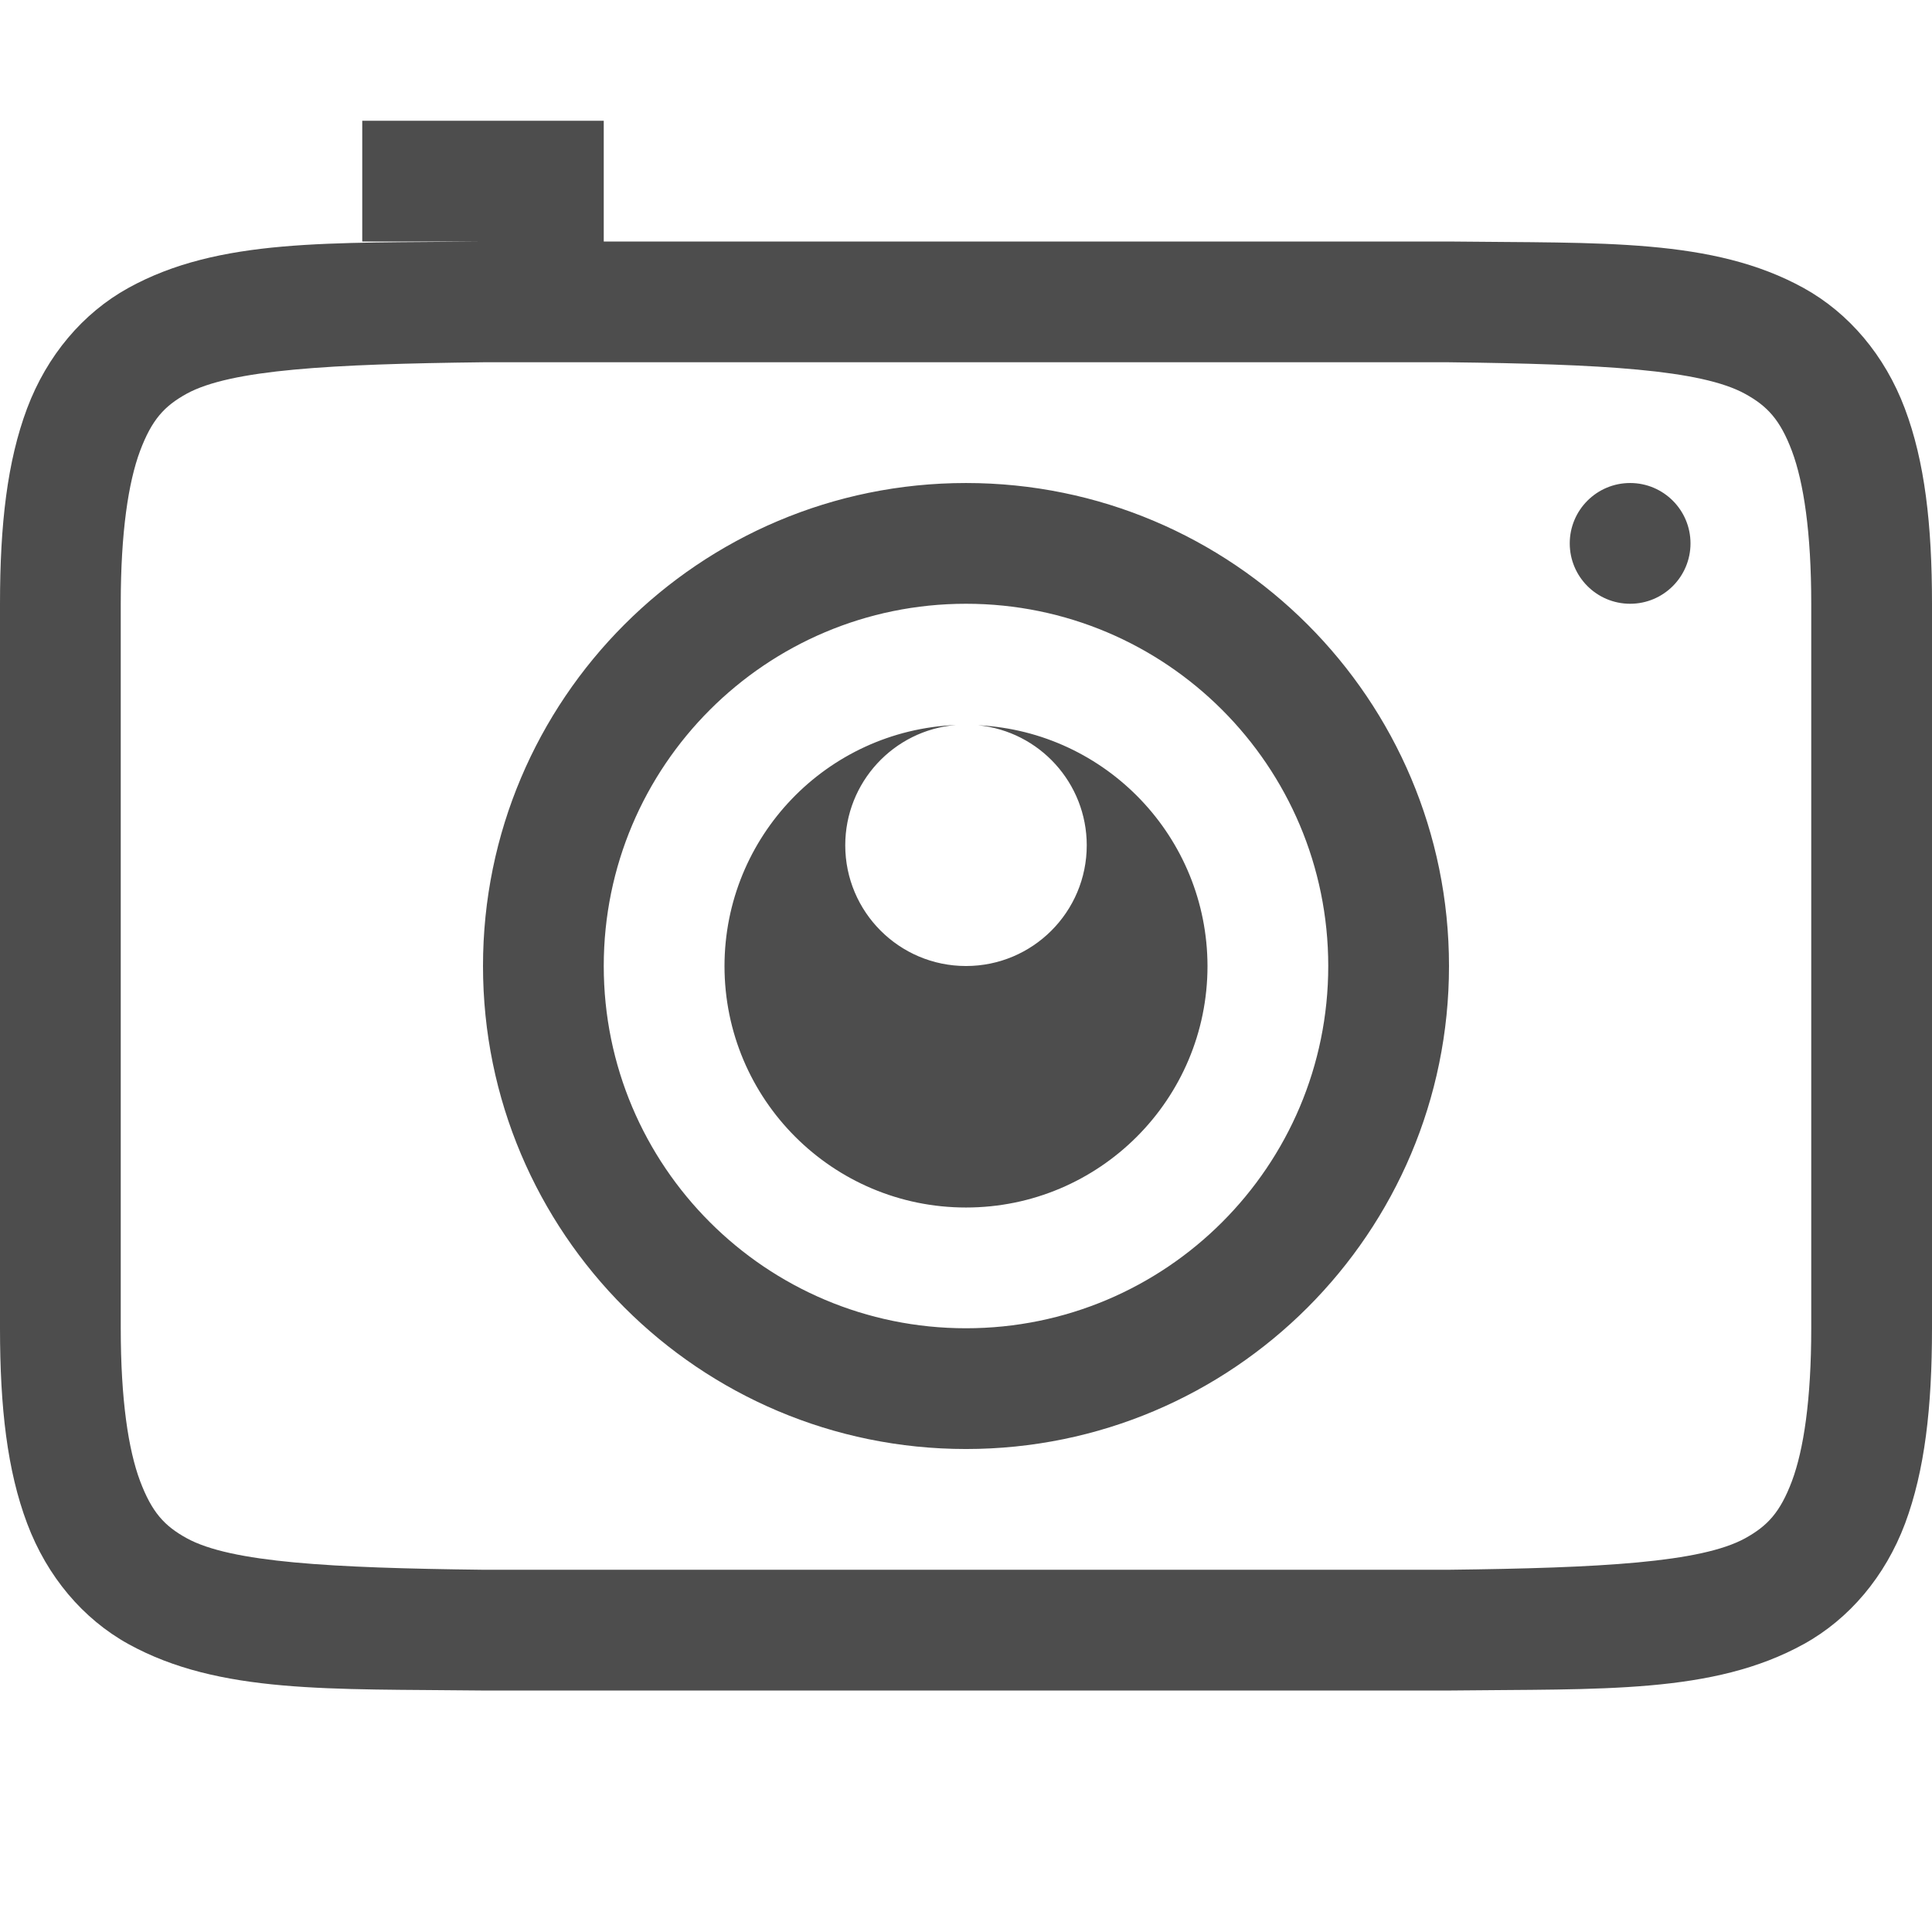
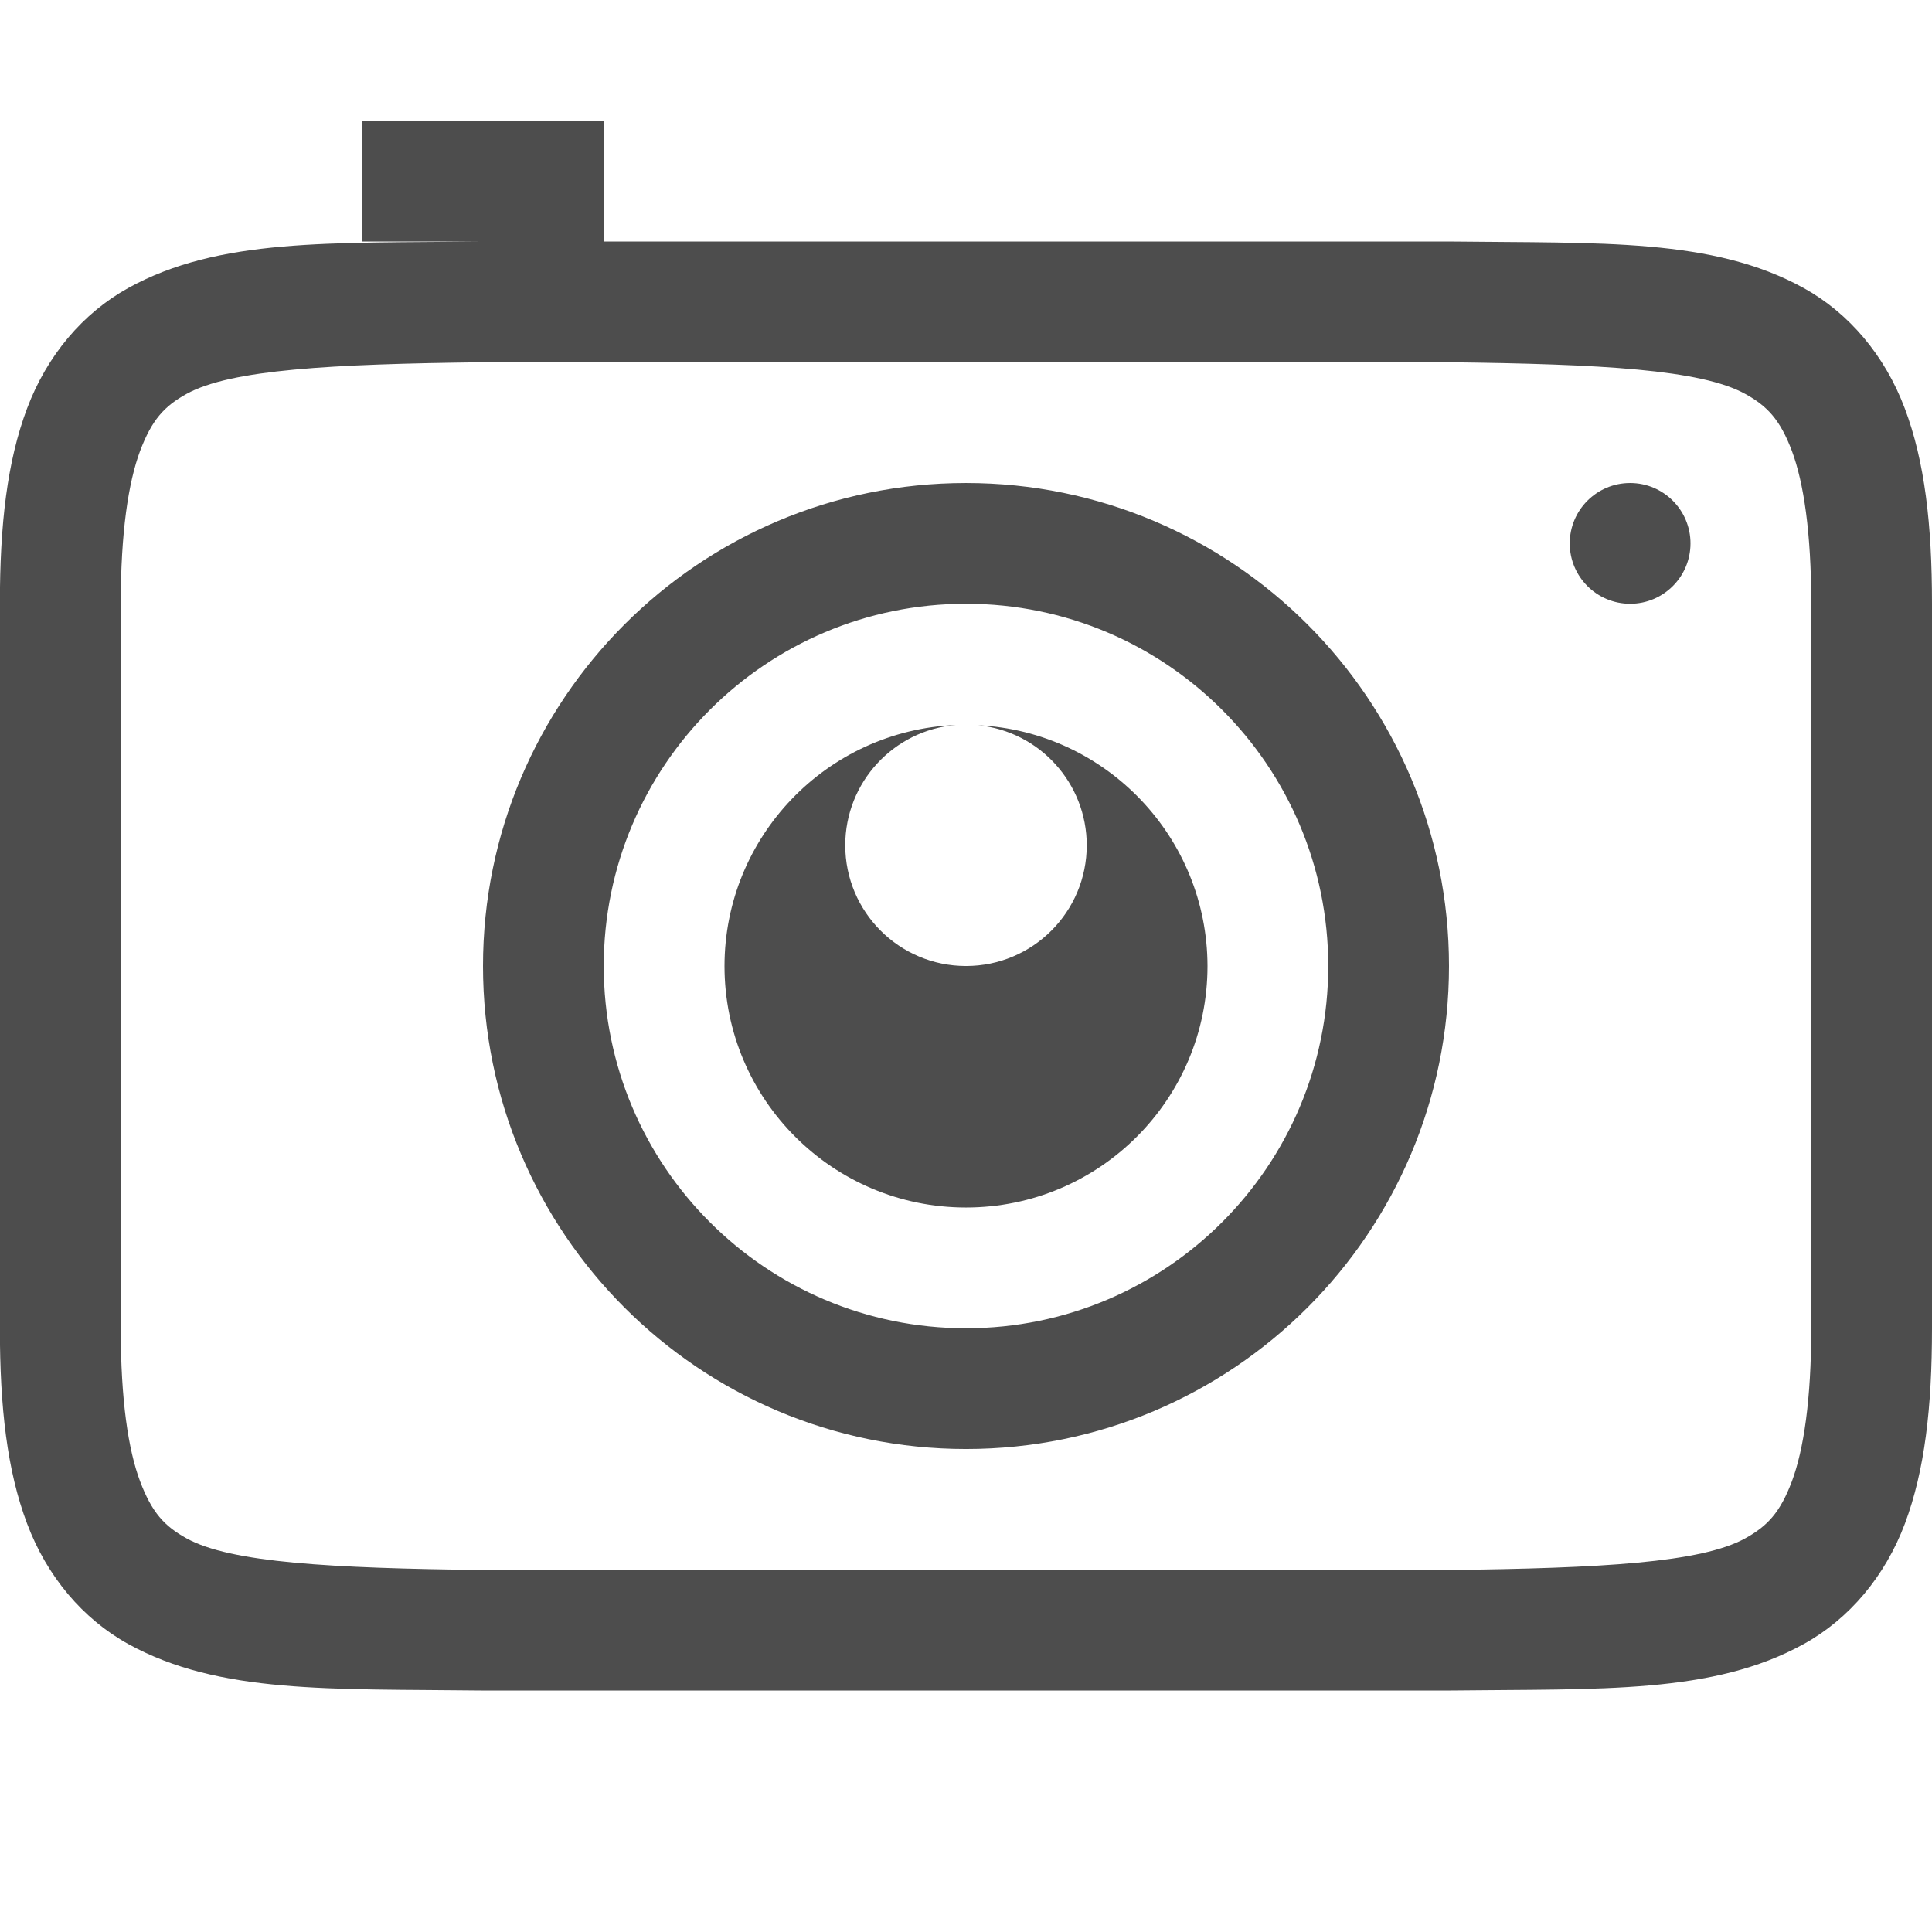
<svg xmlns="http://www.w3.org/2000/svg" width="16" height="16" version="1.1">
  <g transform="translate(-372,-179.9999)">
-     <path d="m 375,181 v 1 h 0.994 c -1.258,0.015 -2.179,-0.031 -2.932,0.385 -0.376,0.208 -0.673,0.559 -0.838,0.998 C 372.06,183.821 372,184.342 372,185 v 6 c 0,0.658 0.06,1.179 0.225,1.617 0.165,0.439 0.462,0.79 0.838,0.998 0.753,0.415 1.673,0.37 2.932,0.385 h 0.004 8.004 0.004 c 1.258,-0.015 2.179,0.031 2.932,-0.385 0.376,-0.208 0.673,-0.559 0.838,-0.998 C 387.94,192.179 388,191.658 388,191 v -6 c 0,-0.658 -0.06,-1.179 -0.225,-1.617 -0.165,-0.439 -0.462,-0.79 -0.838,-0.998 -0.753,-0.415 -1.673,-0.37 -2.932,-0.385 h -0.004 H 377 v -1 z m 1,2 h 8 c 1.259,0.015 2.087,0.06 2.453,0.262 0.183,0.101 0.289,0.213 0.387,0.473 C 386.937,183.994 387,184.408 387,185 v 6 c 0,0.592 -0.063,1.006 -0.16,1.266 -0.098,0.26 -0.203,0.371 -0.387,0.473 C 386.087,192.94 385.259,192.985 384,193 H 376.006 376 c -1.259,-0.015 -2.089,-0.06 -2.455,-0.262 -0.183,-0.101 -0.287,-0.213 -0.385,-0.473 C 373.063,192.006 373,191.592 373,191 v -6 c 0,-0.592 0.063,-1.006 0.16,-1.266 0.098,-0.26 0.201,-0.371 0.385,-0.473 C 373.911,183.06 374.741,183.015 376,183 Z m 4,1 a 4,4 0 0 0 -4,4 4,4 0 0 0 4,4 4,4 0 0 0 4,-4 4,4 0 0 0 -4,-4 z m 5.5,0 a 0.5,0.5 0 0 0 -0.5,0.5 0.5,0.5 0 0 0 0.5,0.5 0.5,0.5 0 0 0 0.5,-0.5 0.5,0.5 0 0 0 -0.5,-0.5 z m -5.5,1 a 3,3 0 0 1 3,3 3,3 0 0 1 -3,3 3,3 0 0 1 -3,-3 3,3 0 0 1 3,-3 z m -0.084,1.004 A 2,2 0 0 0 378,188 a 2,2 0 0 0 2,2 2,2 0 0 0 2,-2 2,2 0 0 0 -1.9,-1.994 A 1,1 0 0 1 381,187 a 1,1 0 0 1 -1,1 1,1 0 0 1 -1,-1 1,1 0 0 1 0.916,-0.996 z" style="fill:#4d4d4d" />
+     <path d="m375 181v1h0.994c-1.258 0.015-2.179-0.031-2.932 0.385-0.376 0.208-0.673 0.559-0.838 0.998-0.165 0.439-0.225 0.96-0.225 1.617v6c0 0.658 0.06 1.179 0.225 1.617 0.165 0.439 0.462 0.79 0.838 0.998 0.753 0.415 1.673 0.37 2.932 0.385h8.012c1.258-0.015 2.179 0.031 2.932-0.385 0.376-0.208 0.673-0.559 0.838-0.998 0.164-0.439 0.224-0.96 0.224-1.617v-6c0-0.658-0.06-1.179-0.225-1.617-0.165-0.439-0.462-0.79-0.838-0.998-0.753-0.415-1.673-0.37-2.932-0.385h-7.006v-1zm1 2h8c1.259 0.015 2.087 0.06 2.453 0.262 0.183 0.101 0.289 0.213 0.387 0.473 0.097 0.26 0.16 0.673 0.16 1.266v6c0 0.592-0.063 1.006-0.16 1.266-0.098 0.26-0.203 0.371-0.387 0.473-0.366 0.202-1.195 0.247-2.453 0.262h-8c-1.259-0.015-2.089-0.06-2.455-0.262-0.183-0.101-0.287-0.213-0.385-0.473-0.098-0.26-0.16-0.673-0.16-1.266v-6c0-0.592 0.063-1.006 0.16-1.266 0.098-0.26 0.201-0.371 0.385-0.473 0.366-0.202 1.197-0.247 2.455-0.262zm4 1a4 4 0 0 0-4 4 4 4 0 0 0 4 4 4 4 0 0 0 4-4 4 4 0 0 0-4-4zm5.5 0a0.5 0.5 0 0 0-0.5 0.5 0.5 0.5 0 0 0 0.5 0.5 0.5 0.5 0 0 0 0.5-0.5 0.5 0.5 0 0 0-0.5-0.5zm-5.5 1a3 3 0 0 1 3 3 3 3 0 0 1-3 3 3 3 0 0 1-3-3 3 3 0 0 1 3-3zm-0.084 1.004a2 2 0 0 0-1.916 1.996 2 2 0 0 0 2 2 2 2 0 0 0 2-2 2 2 0 0 0-1.9-1.994 1 1 0 0 1 0.9 0.994 1 1 0 0 1-1 1 1 1 0 0 1-1-1 1 1 0 0 1 0.916-0.996z" style="fill:#4d4d4d" />
  </g>
</svg>
